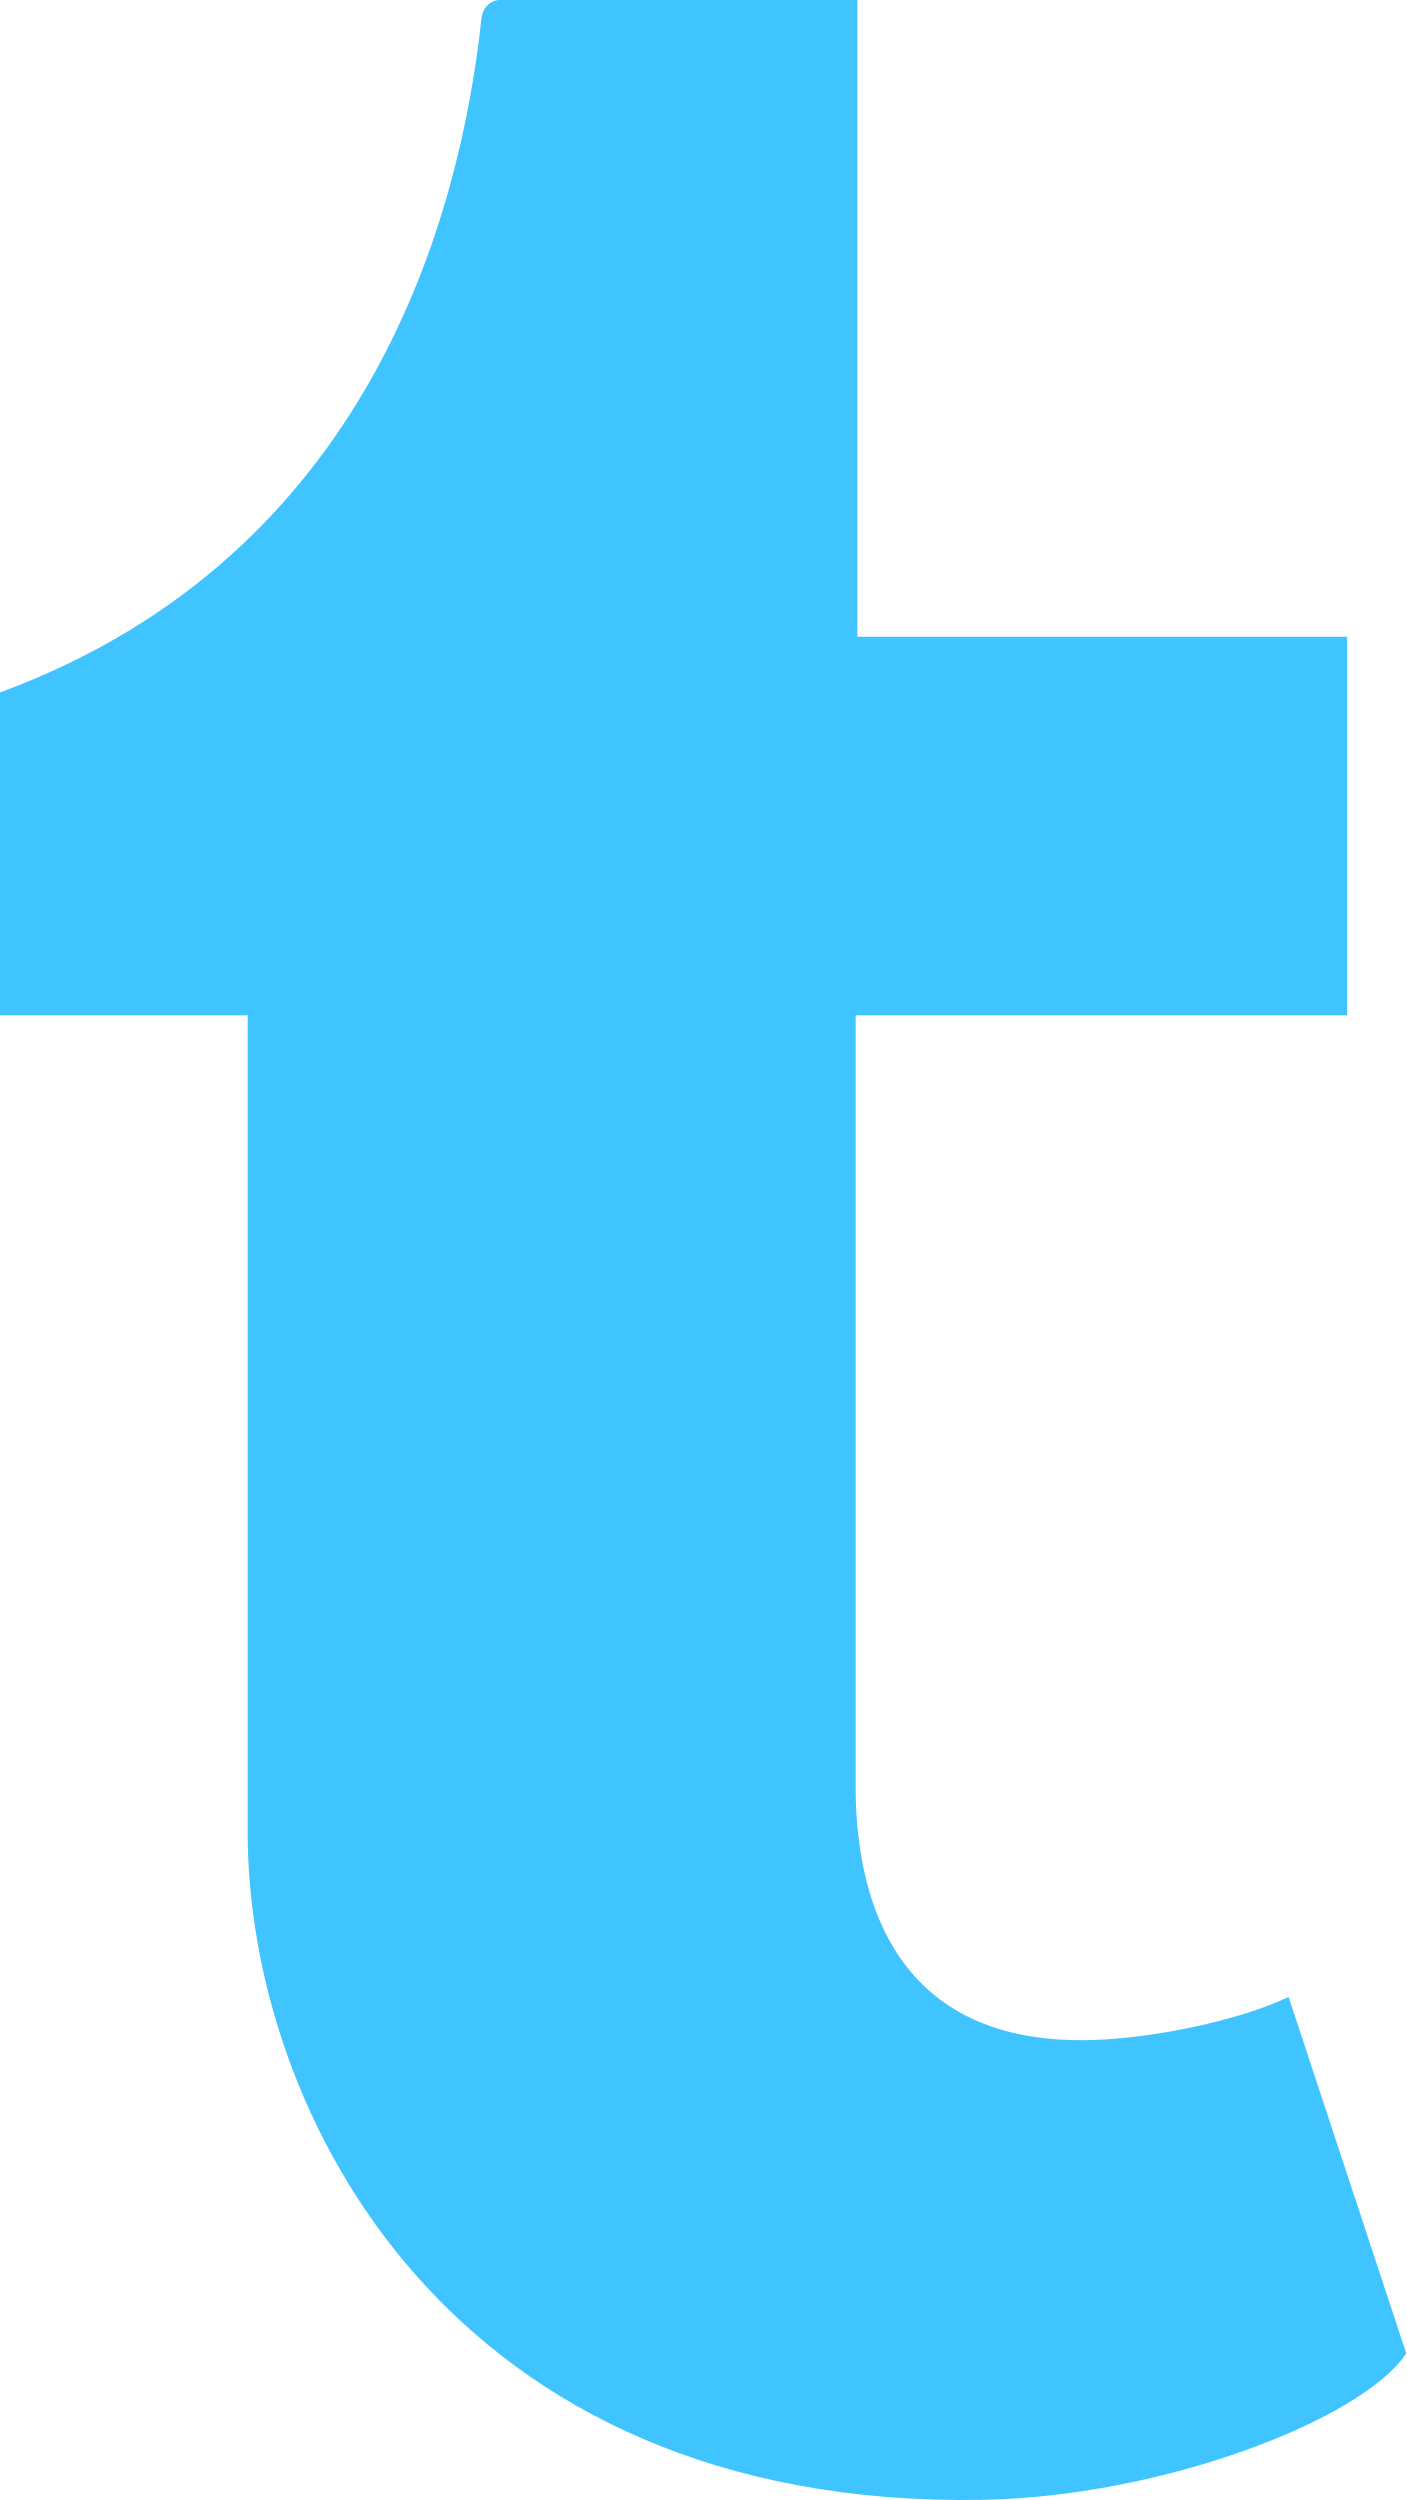
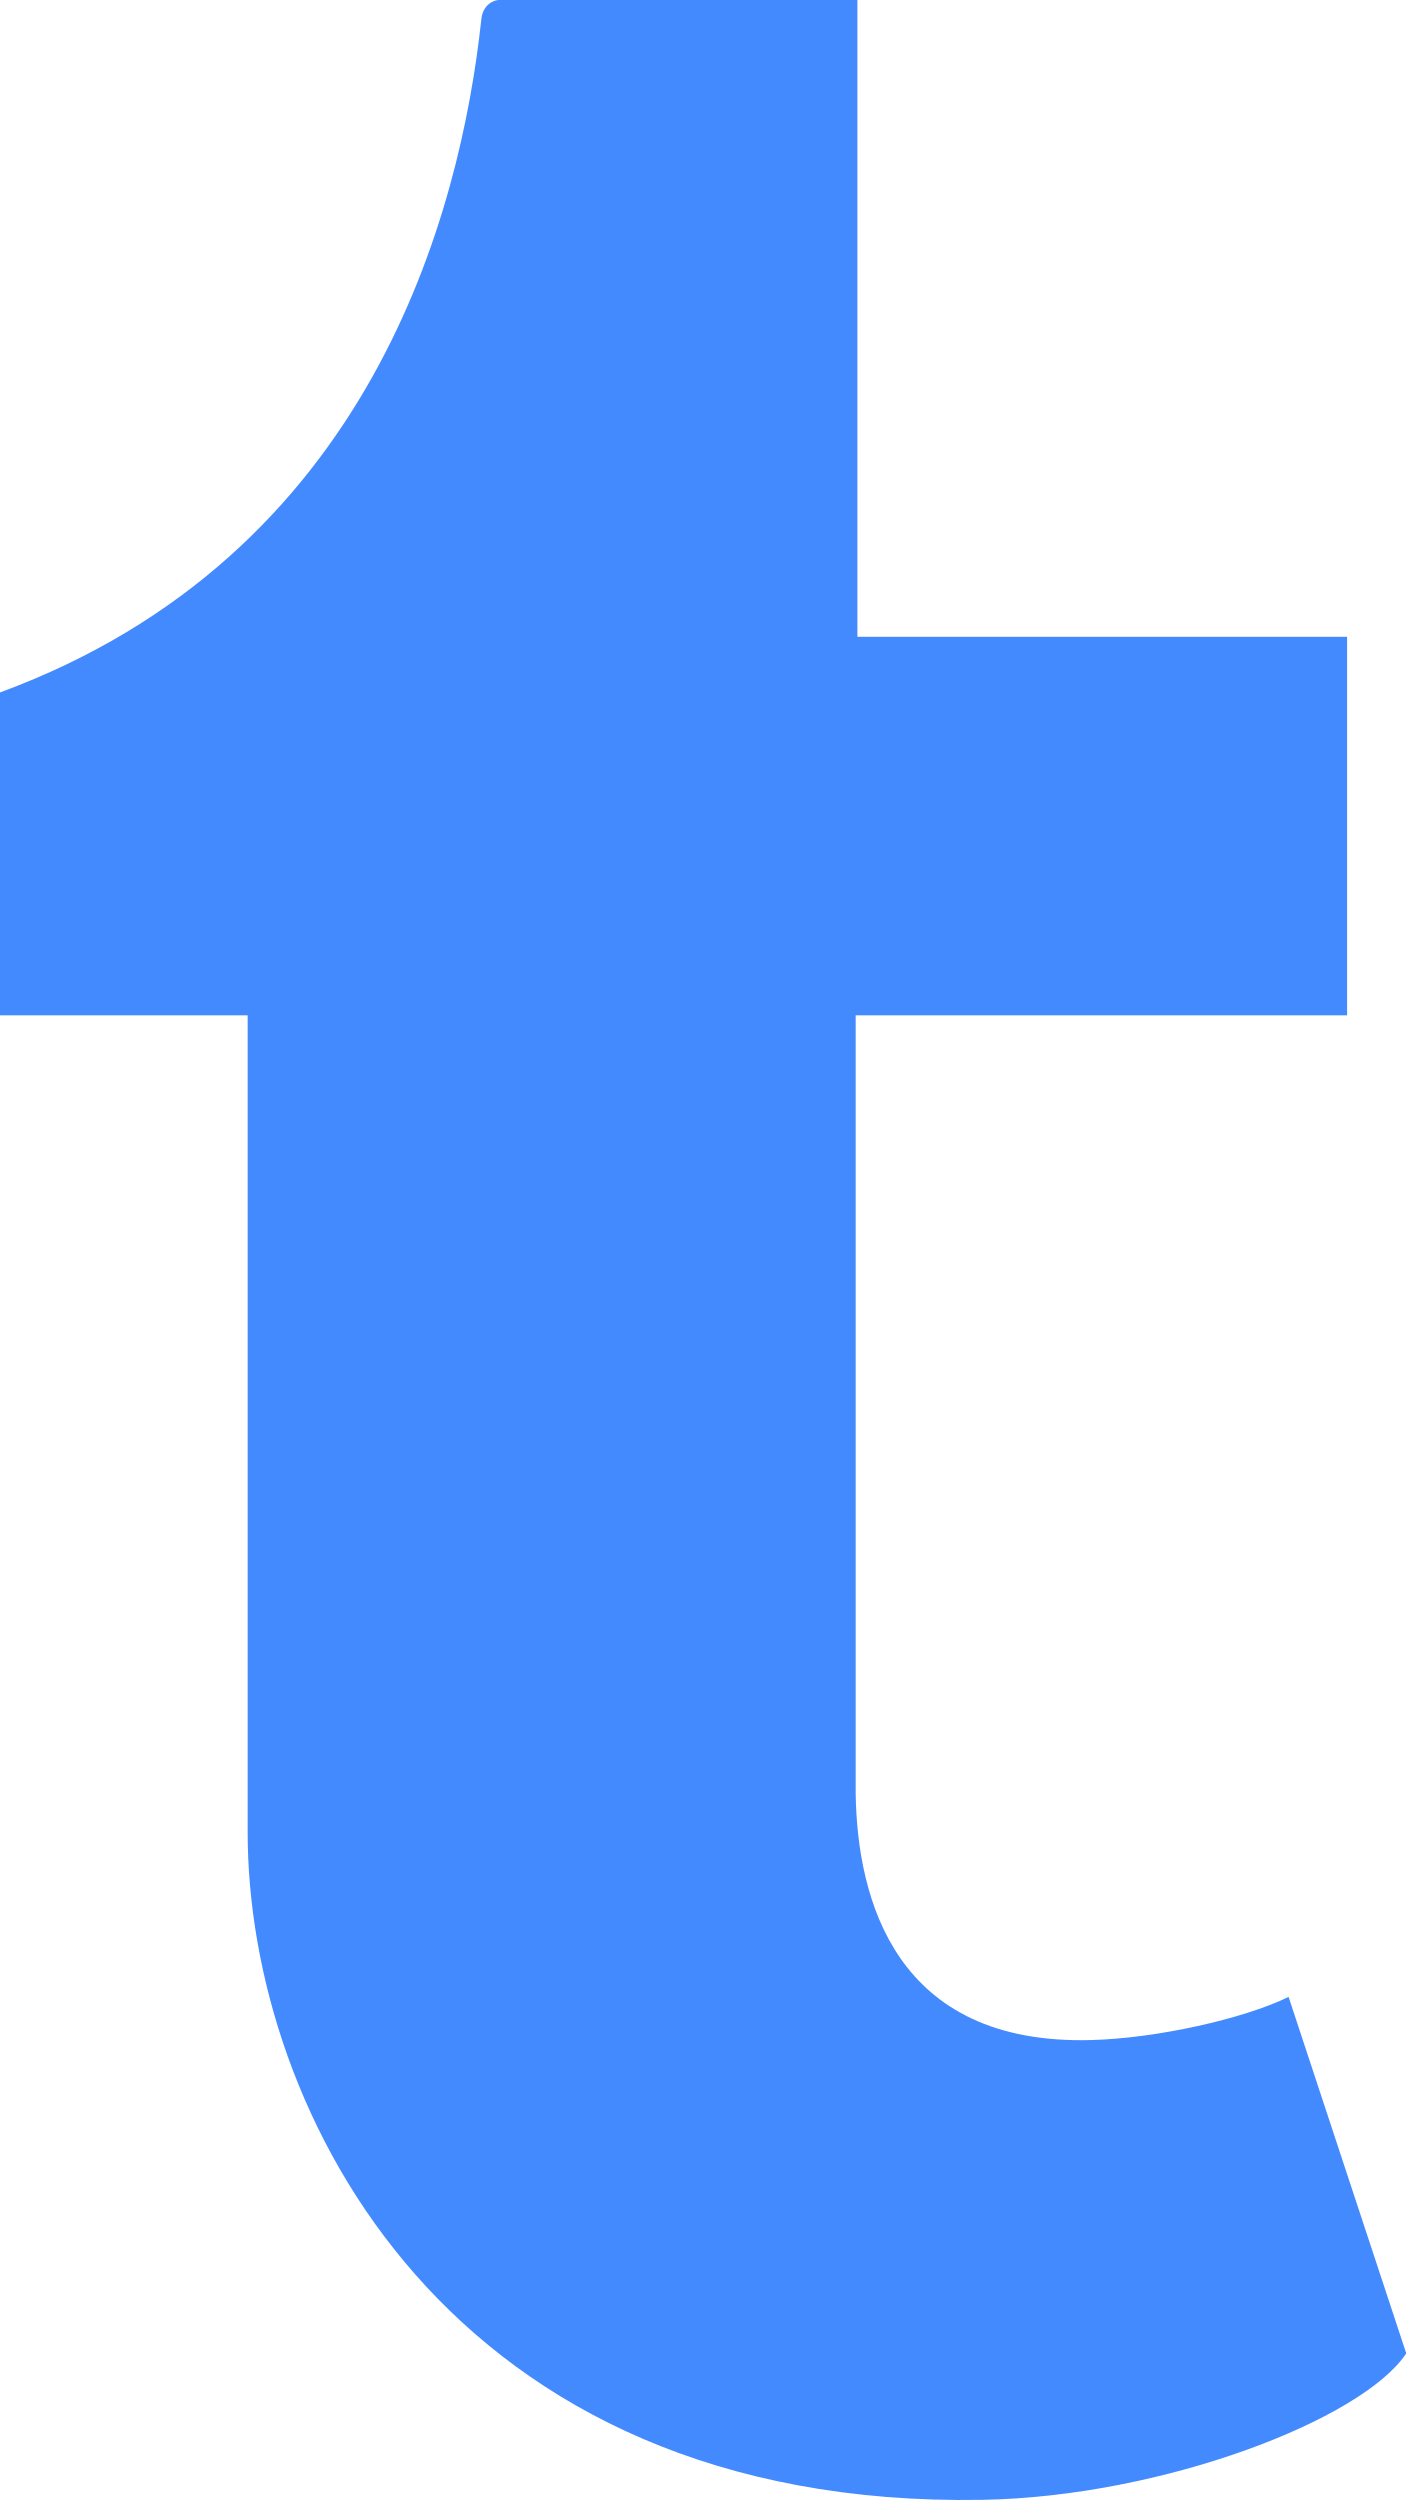
<svg xmlns="http://www.w3.org/2000/svg" width="27px" height="48px" viewBox="0 0 27 48" version="1.1">
  <g id="Icons" stroke="none" stroke-width="1" fill="none" fill-rule="evenodd">
-     <g id="Black" transform="translate(-511, -260)" fill="#40c4ff">
+     <g id="Black" transform="translate(-511, -260)" fill="#448aff">
      <path d="M535.741,298.341 C534.867,298.766 533.197,299.137 531.951,299.169 C528.19,299.271 527.46,296.469 527.429,294.438 L527.429,279.495 L536.864,279.495 L536.864,272.227 L527.462,272.227 L527.462,260 L520.582,260 C520.469,260 520.271,260.101 520.243,260.358 C519.841,264.101 518.127,270.669 511,273.295 L511,279.495 L515.755,279.495 L515.755,295.178 C515.755,300.548 519.631,308.177 529.865,307.997 C533.318,307.936 537.153,306.46 538,305.185 L535.741,298.341" id="Tumblr" />
    </g>
  </g>
</svg>
